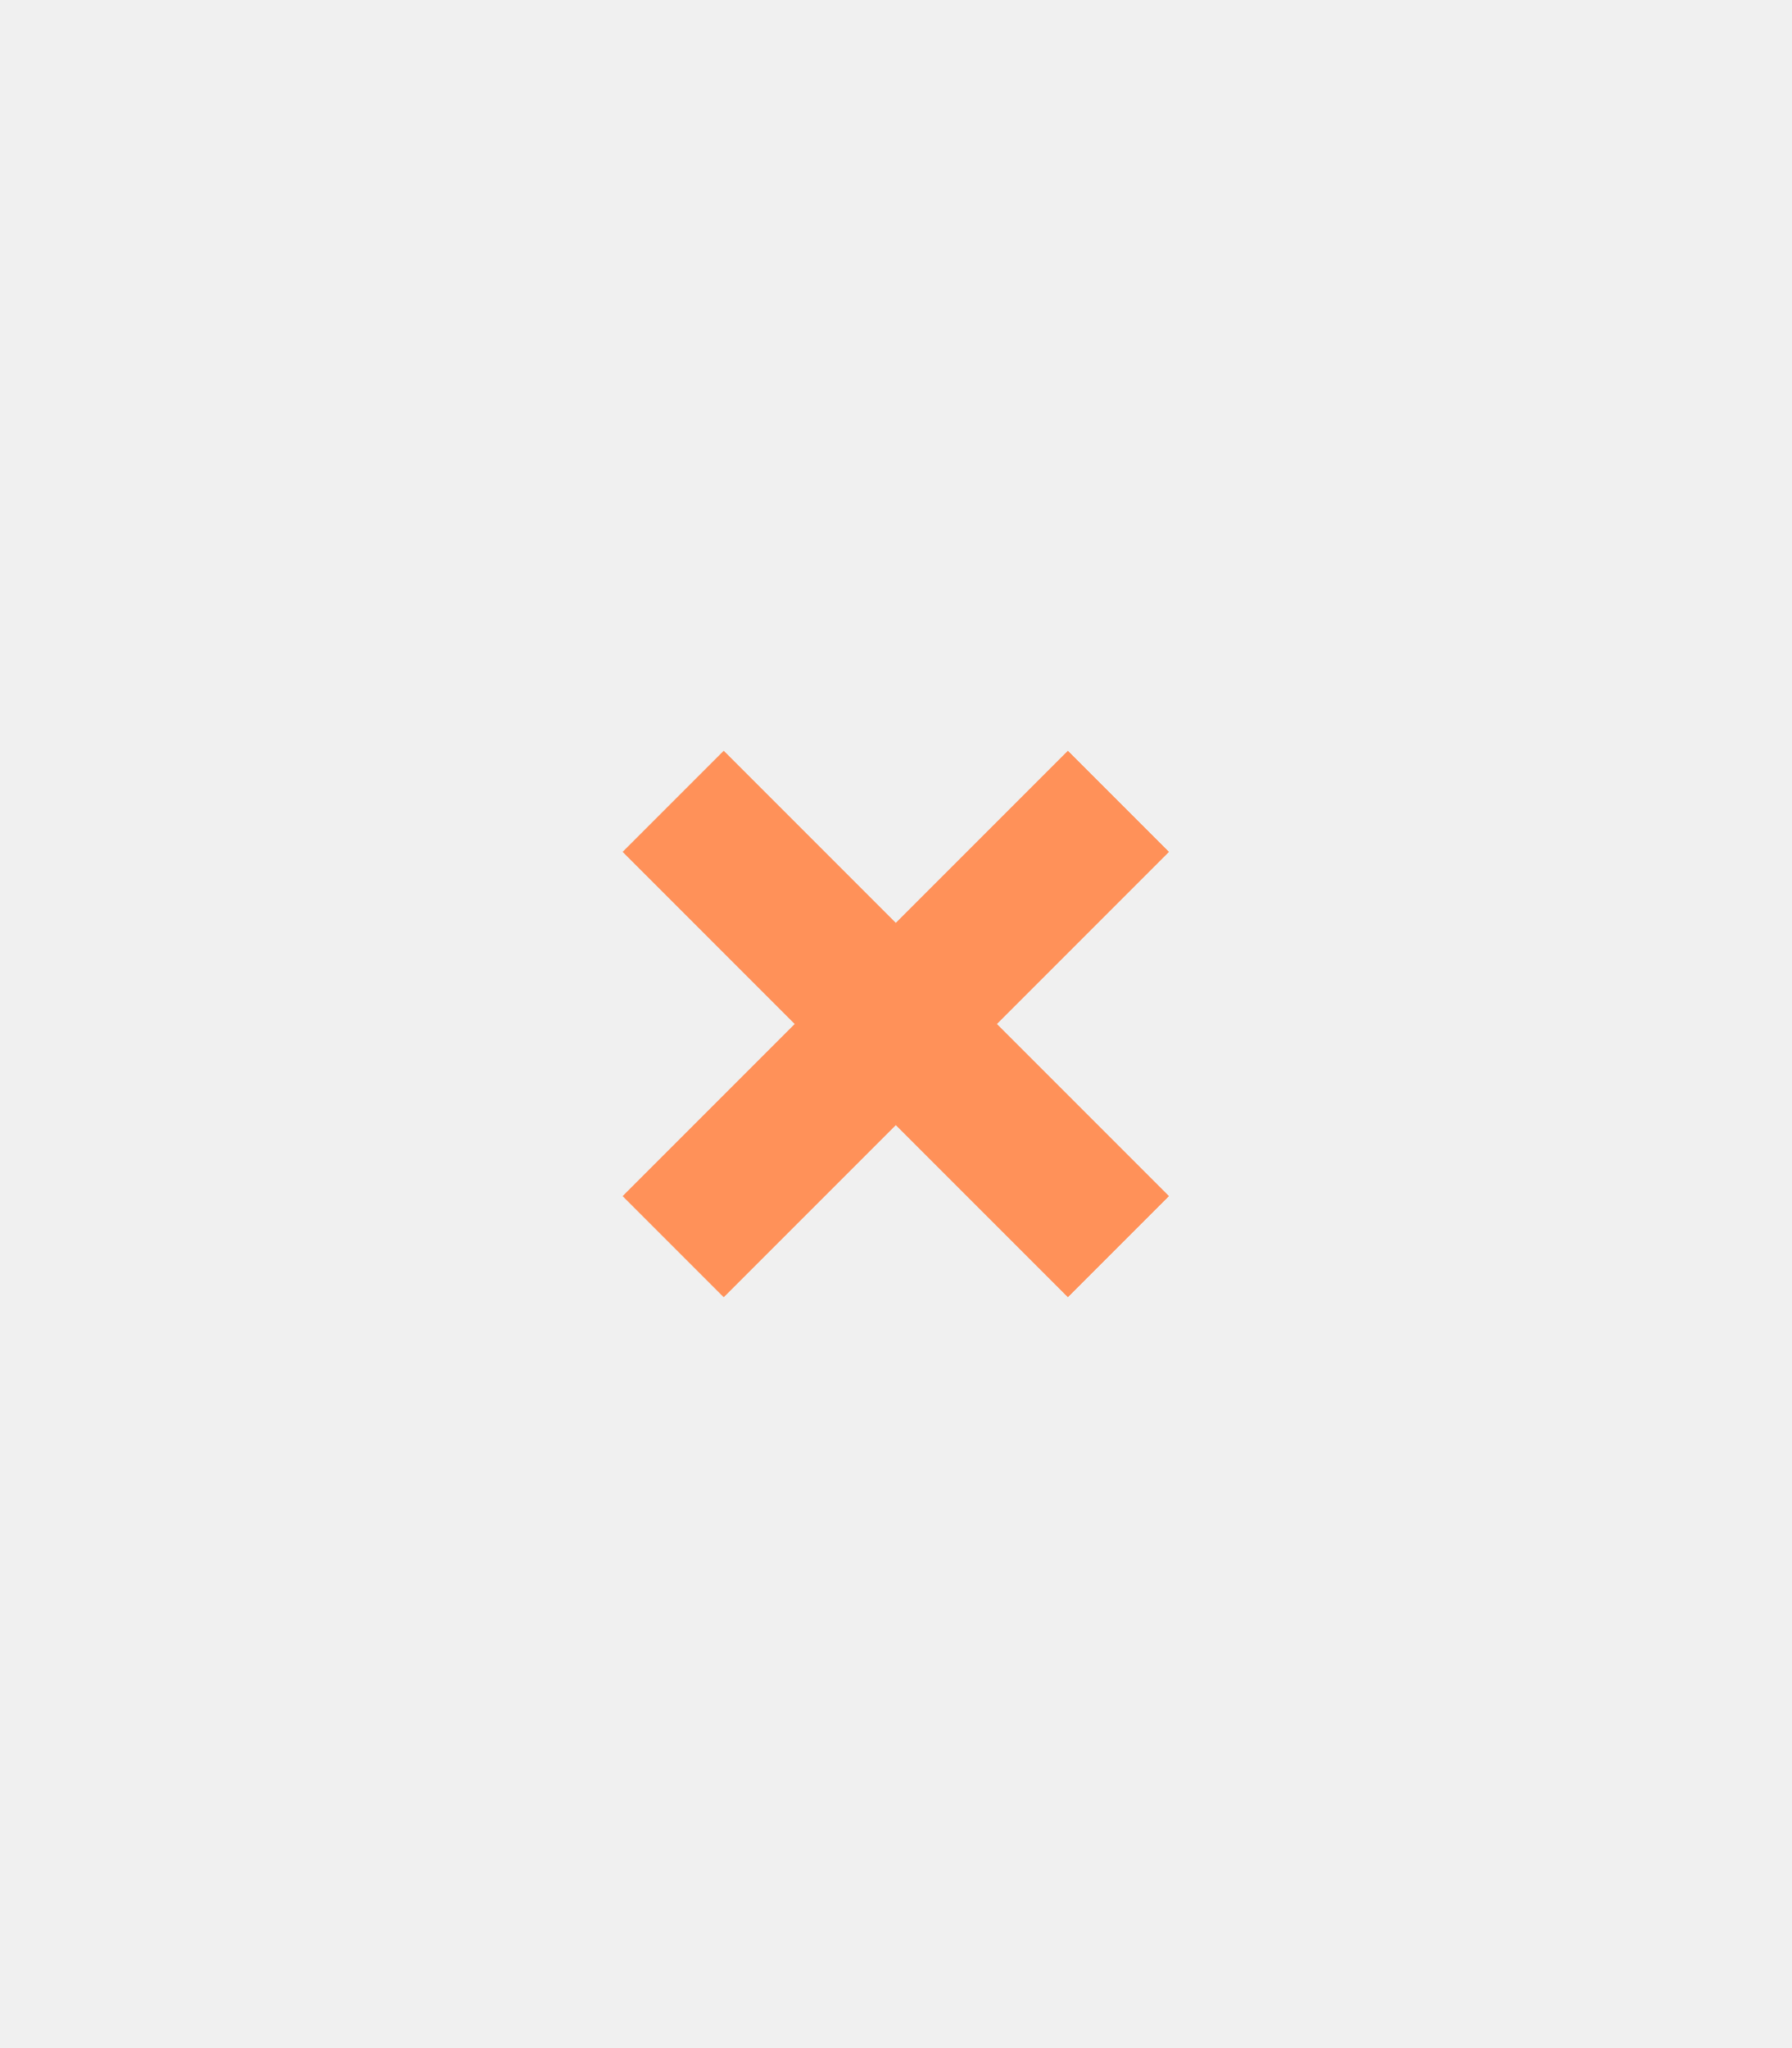
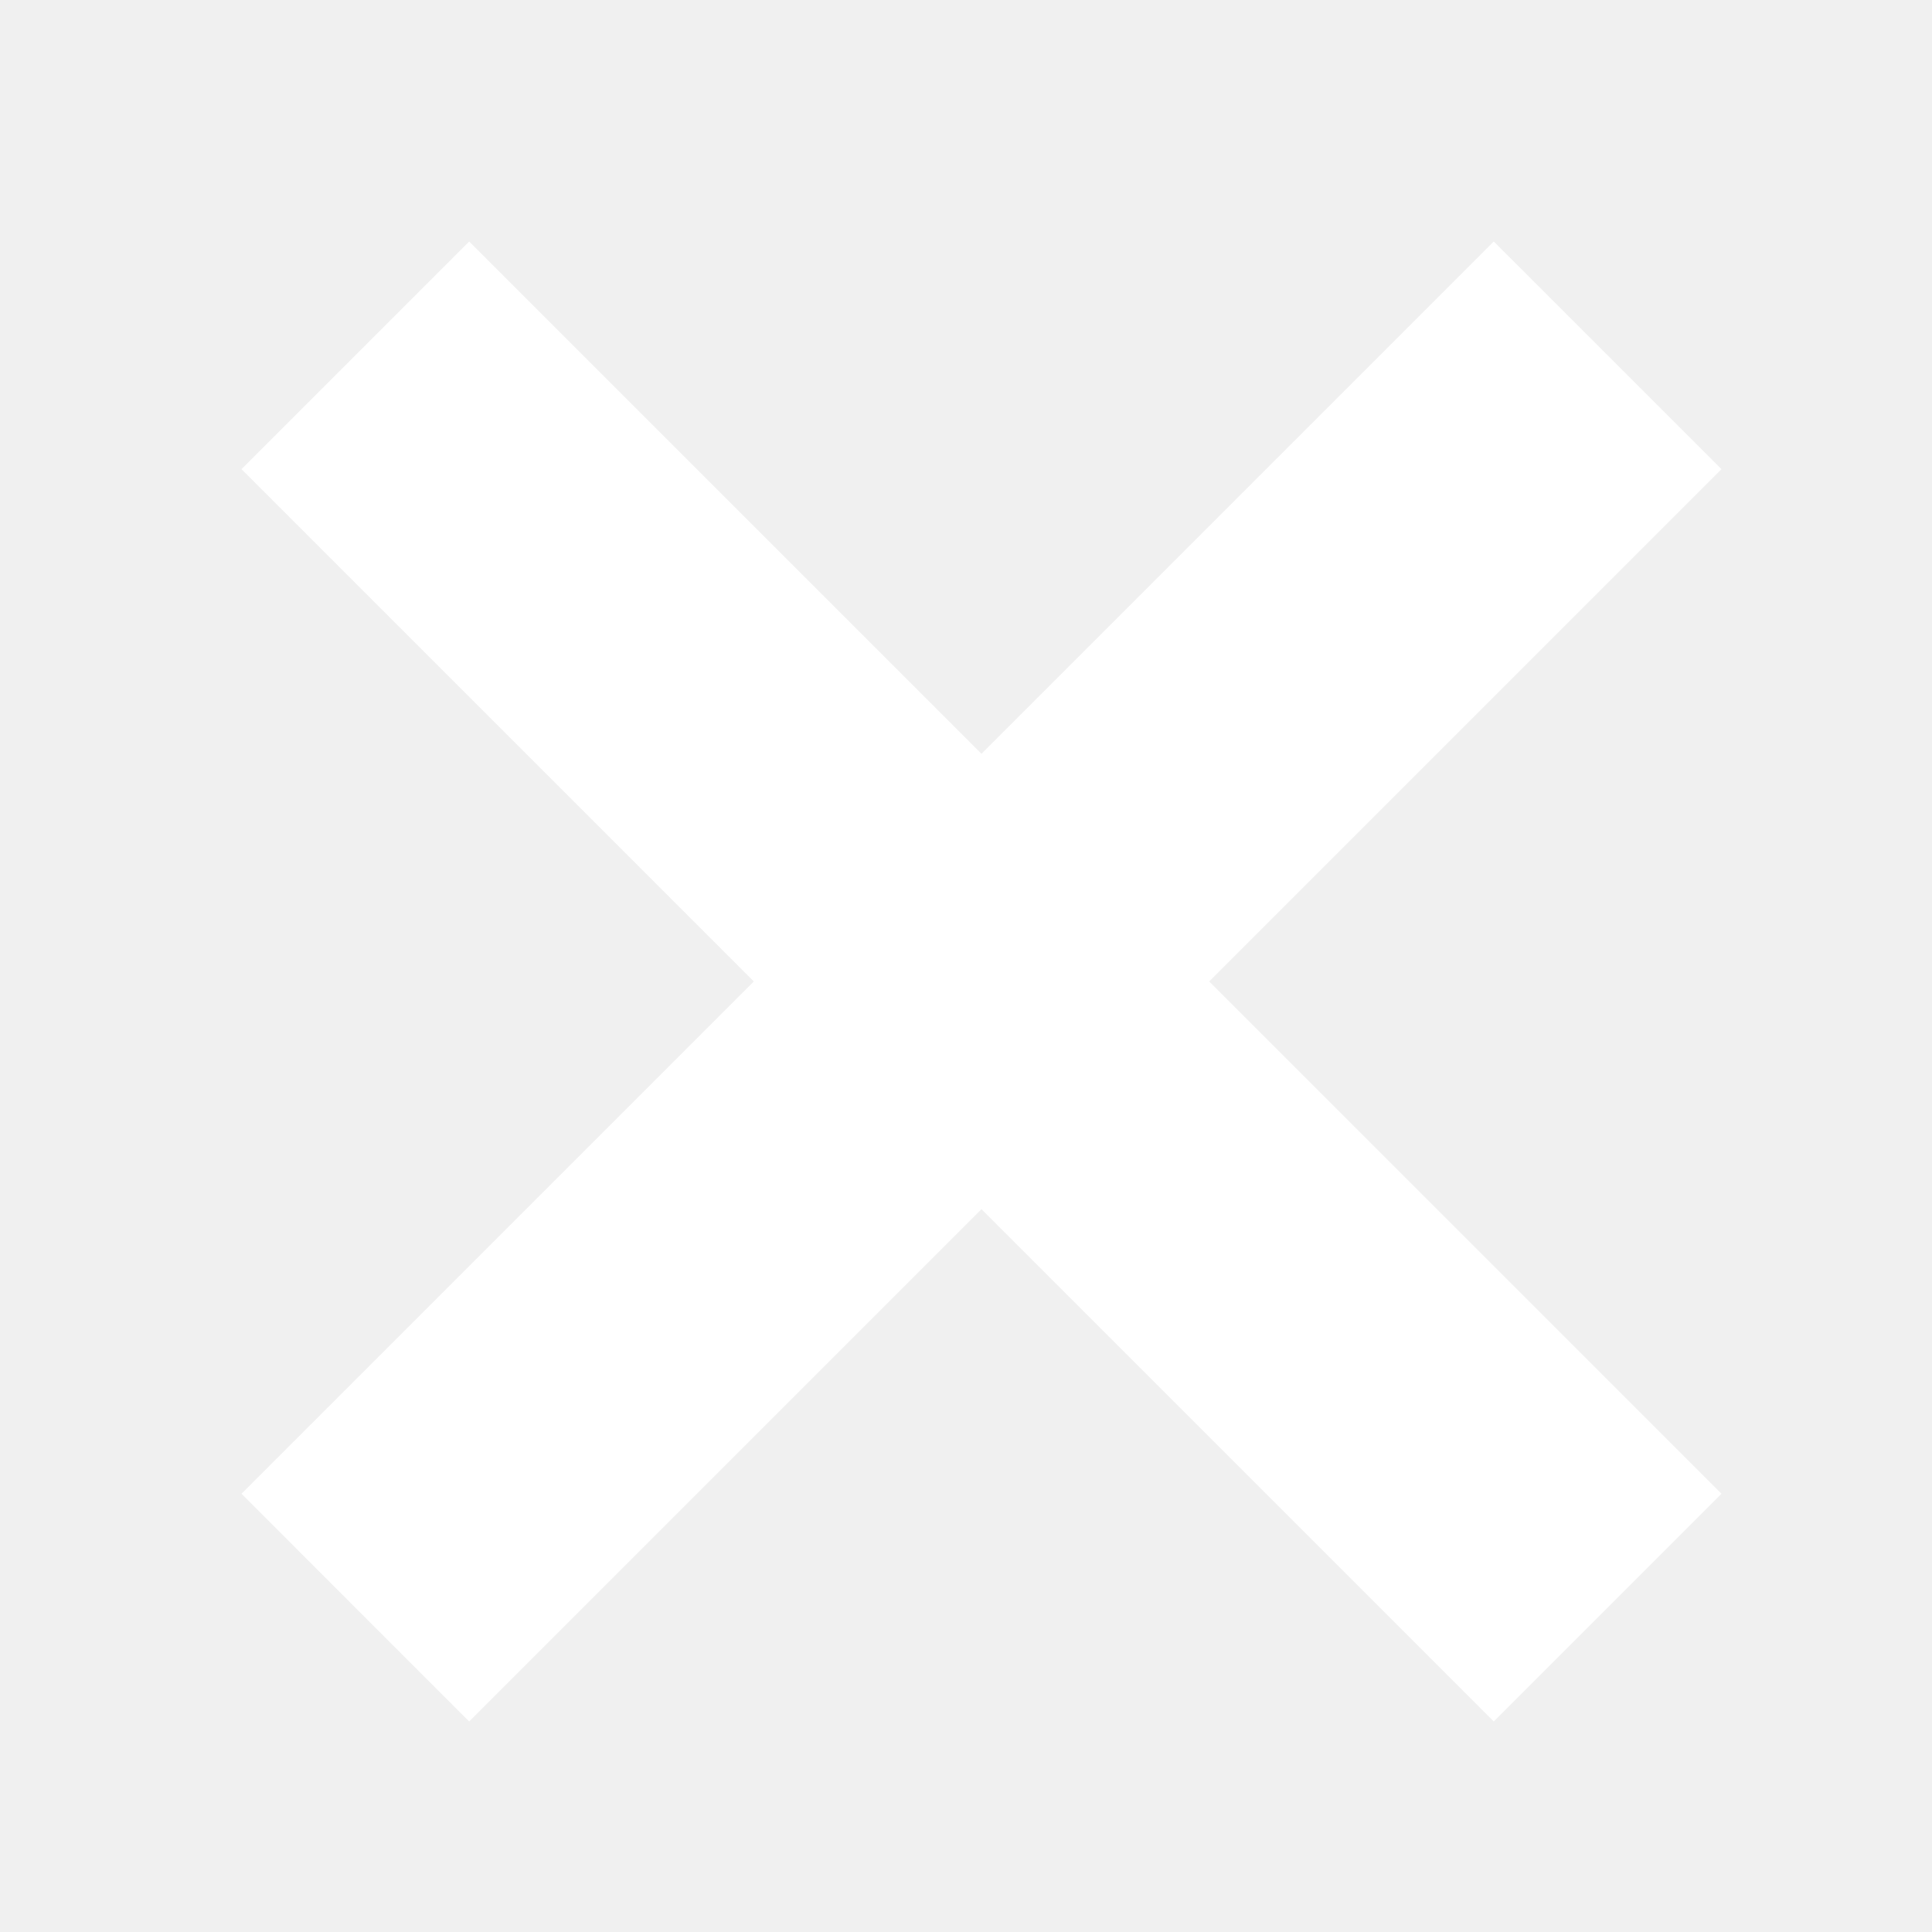
- <svg xmlns="http://www.w3.org/2000/svg" xmlns:xlink="http://www.w3.org/1999/xlink" width="42px" height="48px" viewBox="0 0 42 48" version="1.1">
+ <svg xmlns="http://www.w3.org/2000/svg" xmlns:xlink="http://www.w3.org/1999/xlink" width="24" height="24" viewBox="0 0 24 24">
  <defs>
-     <path d="M10.366,8 L14.4,3.966 L12.034,1.6 L8,5.634 L3.966,1.6 L1.6,3.966 L5.634,8 L1.6,12.034 L3.966,14.4 L8,10.366 L12.034,14.4 L14.4,12.034 L10.366,8 Z" id="path-1" />
+     <path d="M9.364 12.192L3 5.828 5.828 3l6.364 6.364L18.556 3l2.829 2.828-6.364 6.364 6.364 6.364-2.829 2.829-6.364-6.364-6.364 6.364L3 18.556l6.364-6.364z" id="a" />
  </defs>
-   <g id="_icons" stroke="none" stroke-width="1" fill="none" fill-rule="evenodd">
-     <g id="status-closed">
-       <g id="status/closed" transform="translate(13, 16)">
-         <mask id="mask-2" fill="white">
-           <use xlink:href="#path-1" />
-         </mask>
-         <use id="Mask" fill="#FF9159" fill-rule="nonzero" xlink:href="#path-1" />
-         <g id="status/fill/closed" mask="url(#mask-2)" fill-rule="evenodd" fill="#FF9159">
-           <rect id="fill" x="0" y="0" width="16" height="16" />
-         </g>
-       </g>
+   <g fill="none" fill-rule="evenodd">
+     <path d="M0 0h24v24H0z" />
+     <mask id="b" fill="#fff">
+       <use xlink:href="#a" />
+     </mask>
+     <g mask="url(#b)" fill="#FFF">
+       <path d="M0 0h24v24H0z" />
    </g>
  </g>
</svg>
